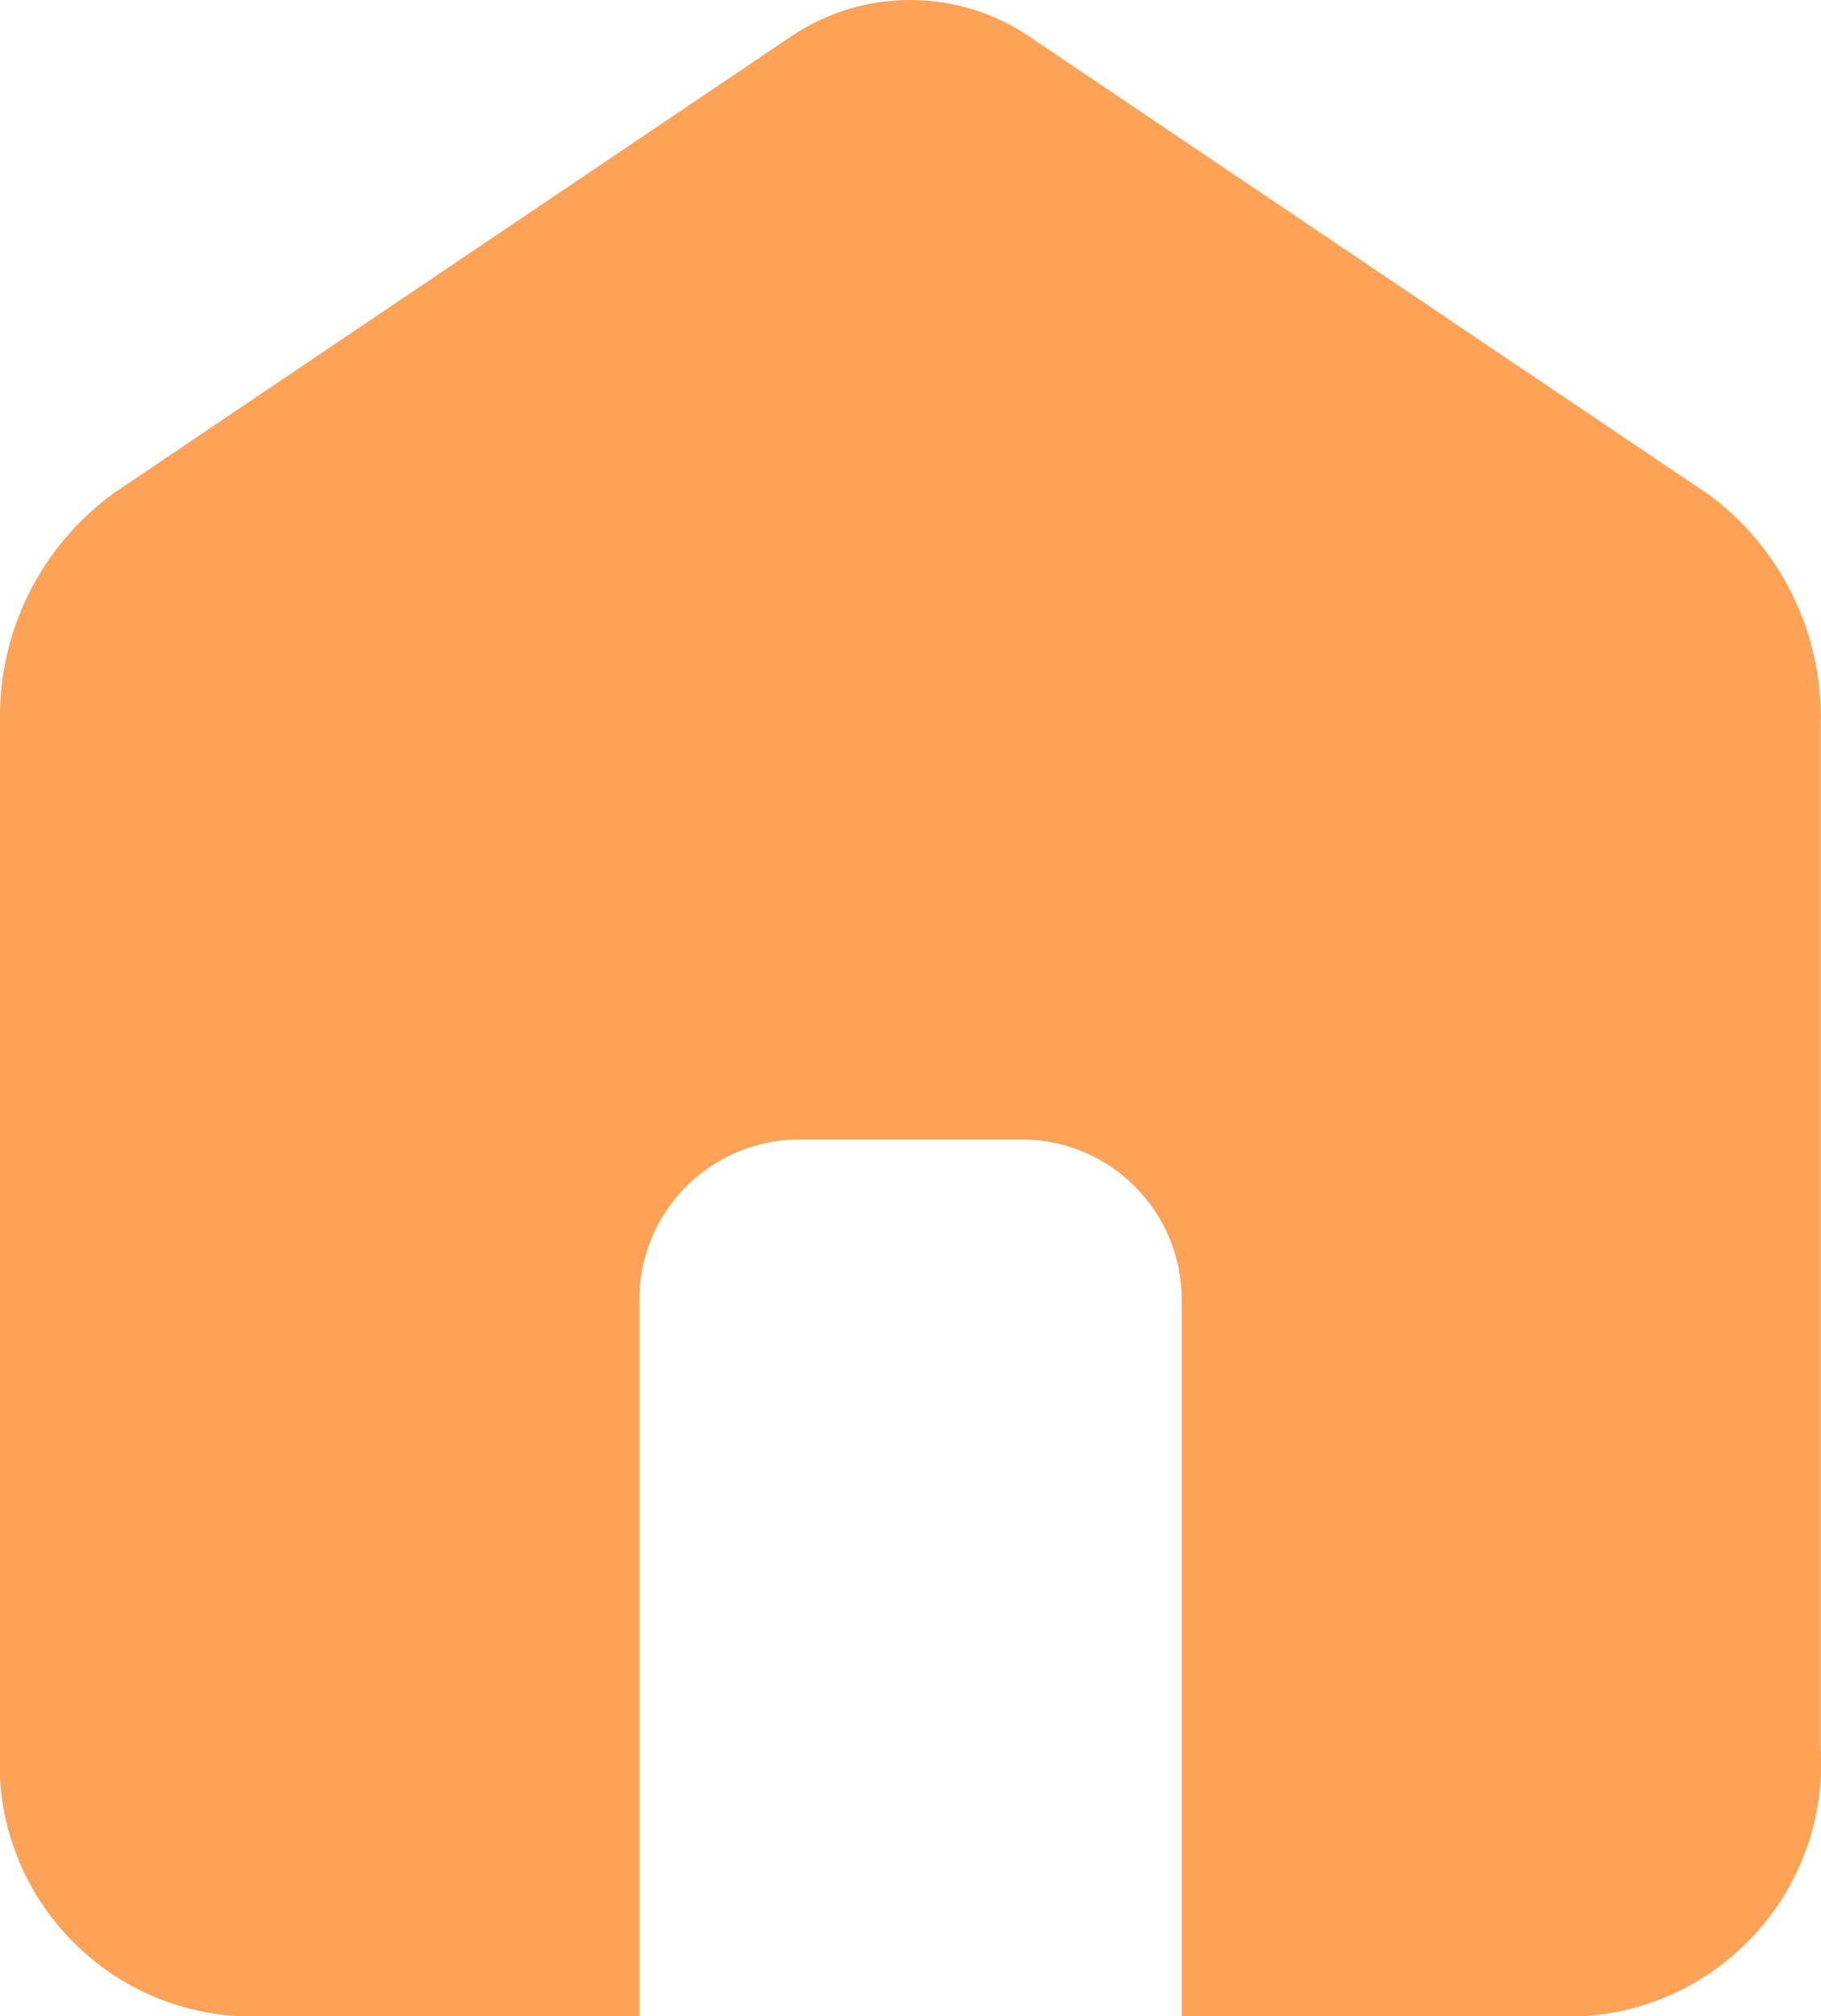
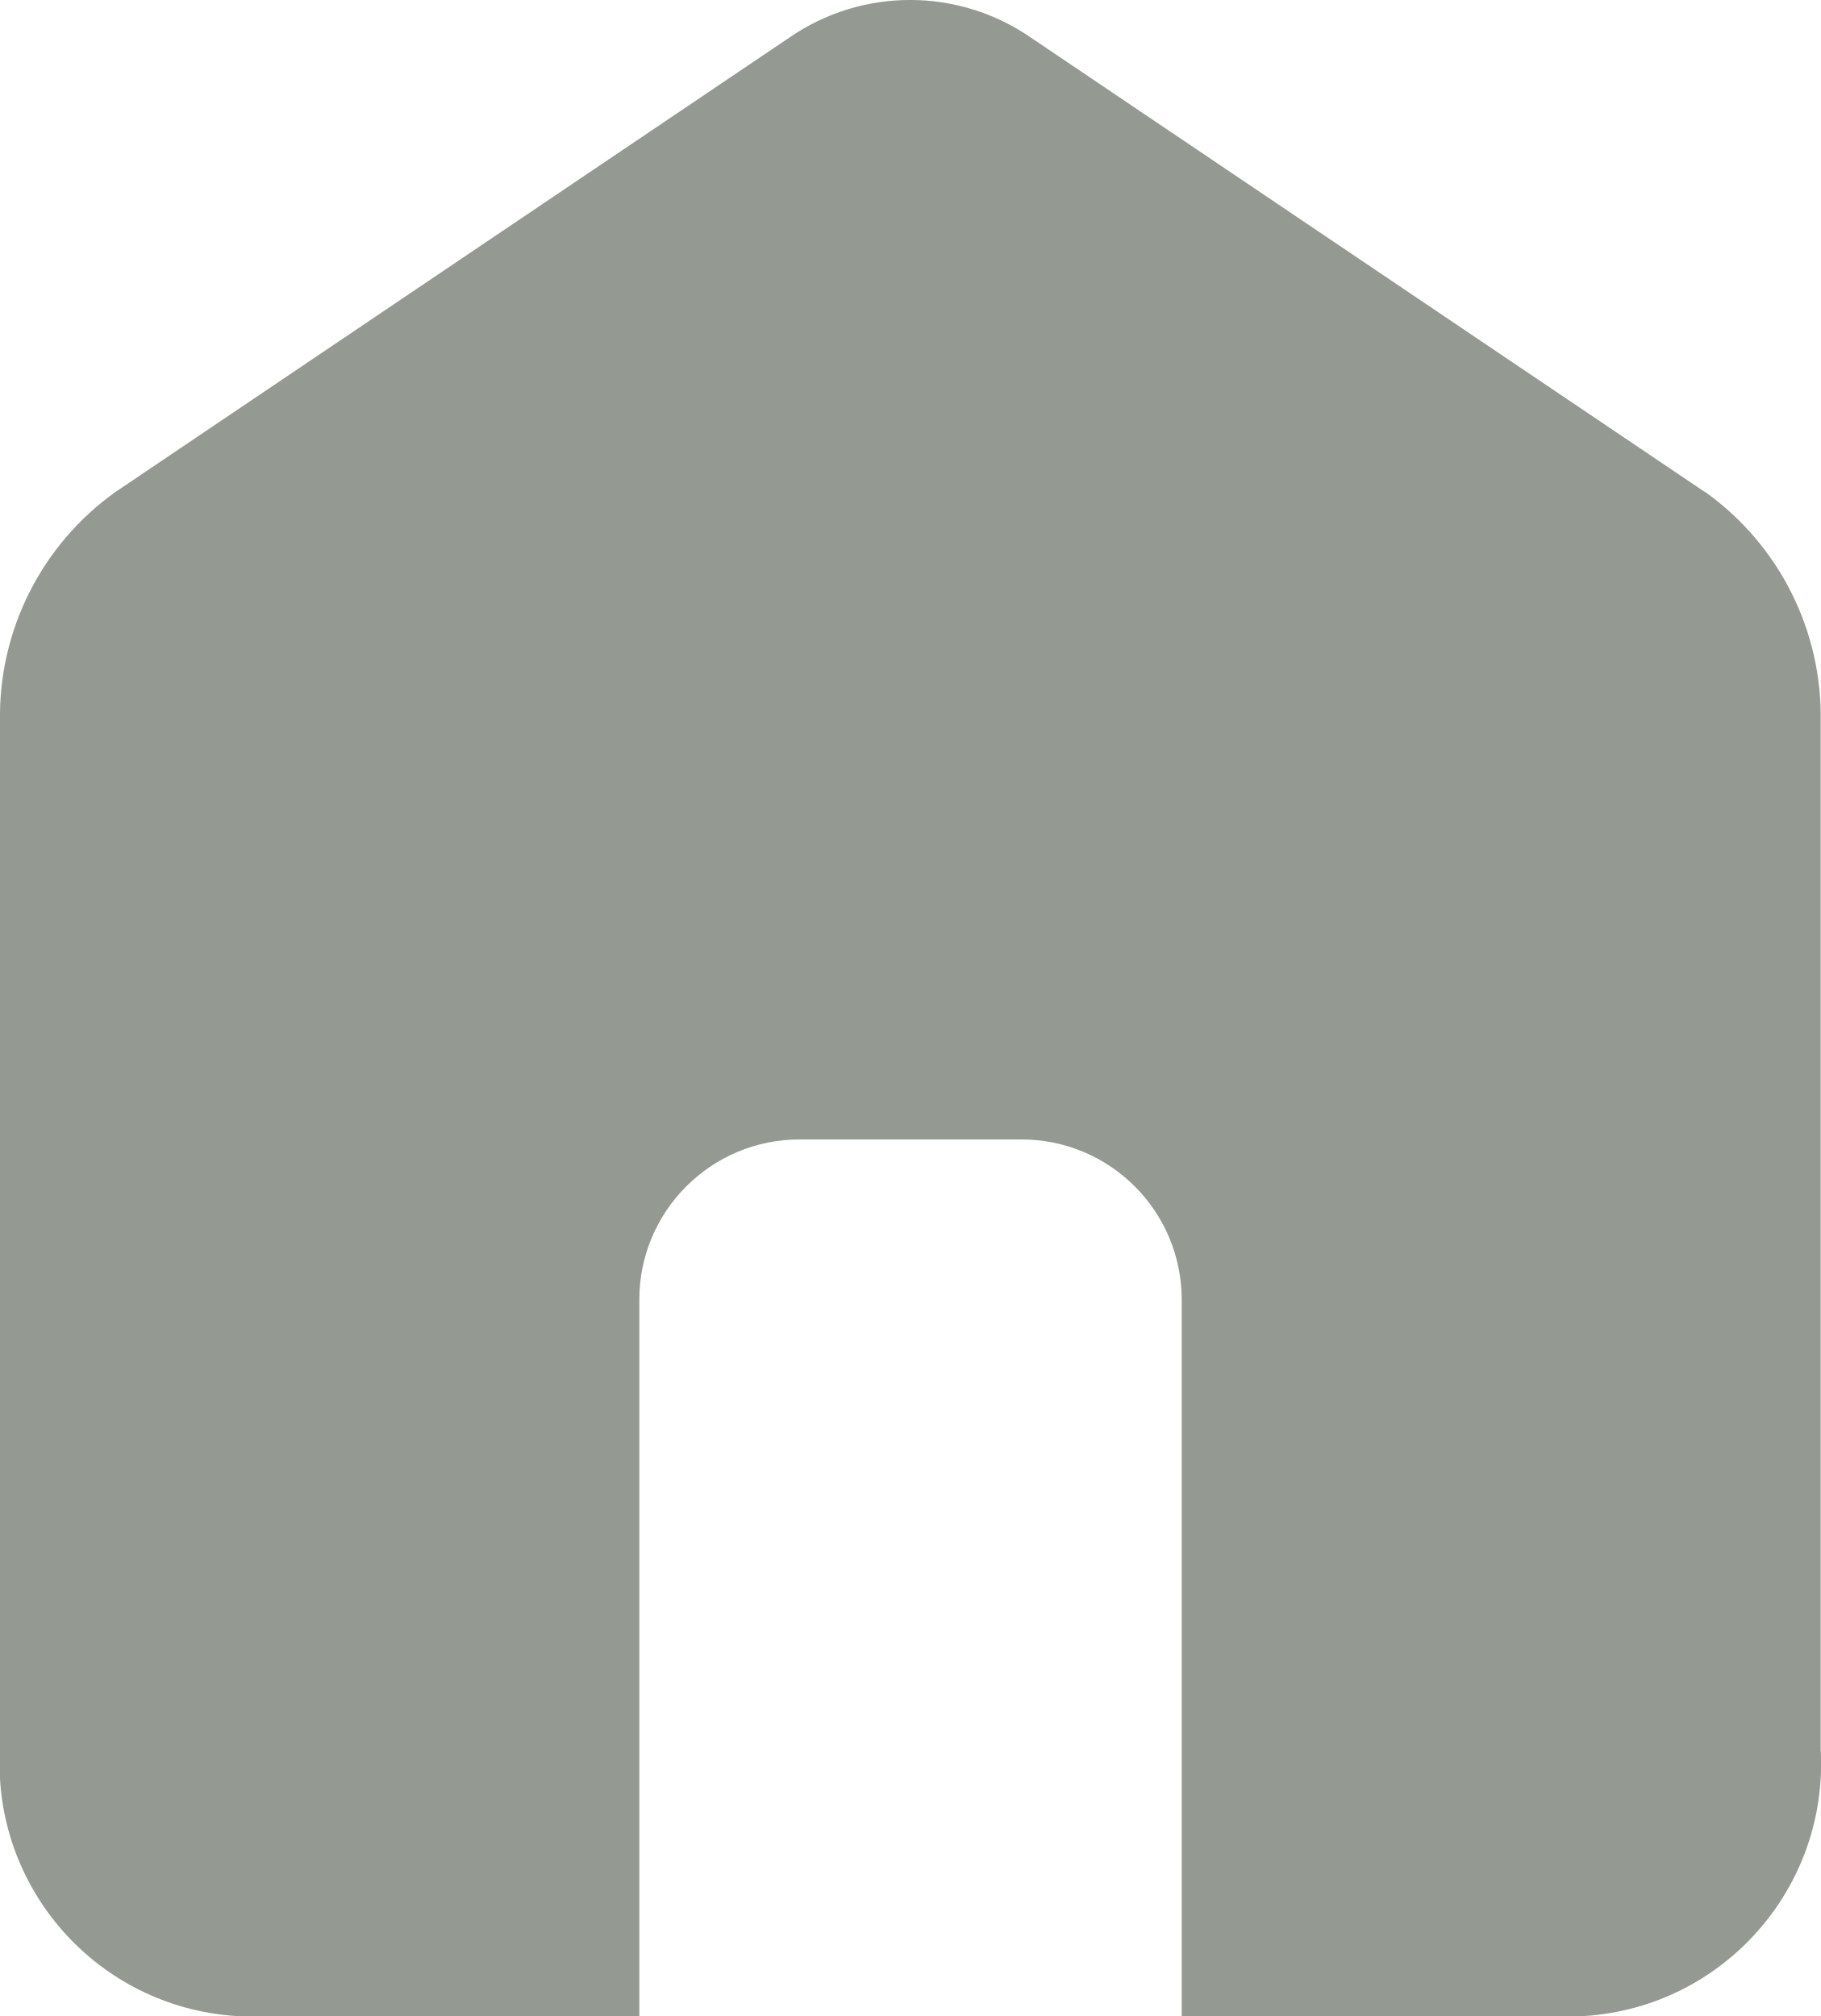
<svg xmlns="http://www.w3.org/2000/svg" width="19.85" height="21.987" viewBox="0 0 19.85 21.987">
-   <path id="home" d="M18.594,5.367,11.242.41a2.319,2.319,0,0,0-2.634,0L1.257,5.367A3.008,3.008,0,0,0,0,7.868V19.075a2.758,2.758,0,0,0,2.572,2.912h4.4V14.175a1.748,1.748,0,0,1,1.748-1.748h2.419a1.748,1.748,0,0,1,1.748,1.748v7.812h4.395a2.758,2.758,0,0,0,2.573-2.912V7.868a3.009,3.009,0,0,0-1.256-2.5" fill="#fda256" />
+   <path id="home" d="M18.594,5.367,11.242.41a2.319,2.319,0,0,0-2.634,0L1.257,5.367A3.008,3.008,0,0,0,0,7.868V19.075a2.758,2.758,0,0,0,2.572,2.912h4.4V14.175a1.748,1.748,0,0,1,1.748-1.748h2.419a1.748,1.748,0,0,1,1.748,1.748v7.812h4.395a2.758,2.758,0,0,0,2.573-2.912V7.868a3.009,3.009,0,0,0-1.256-2.5" fill="#949991" />
</svg>
